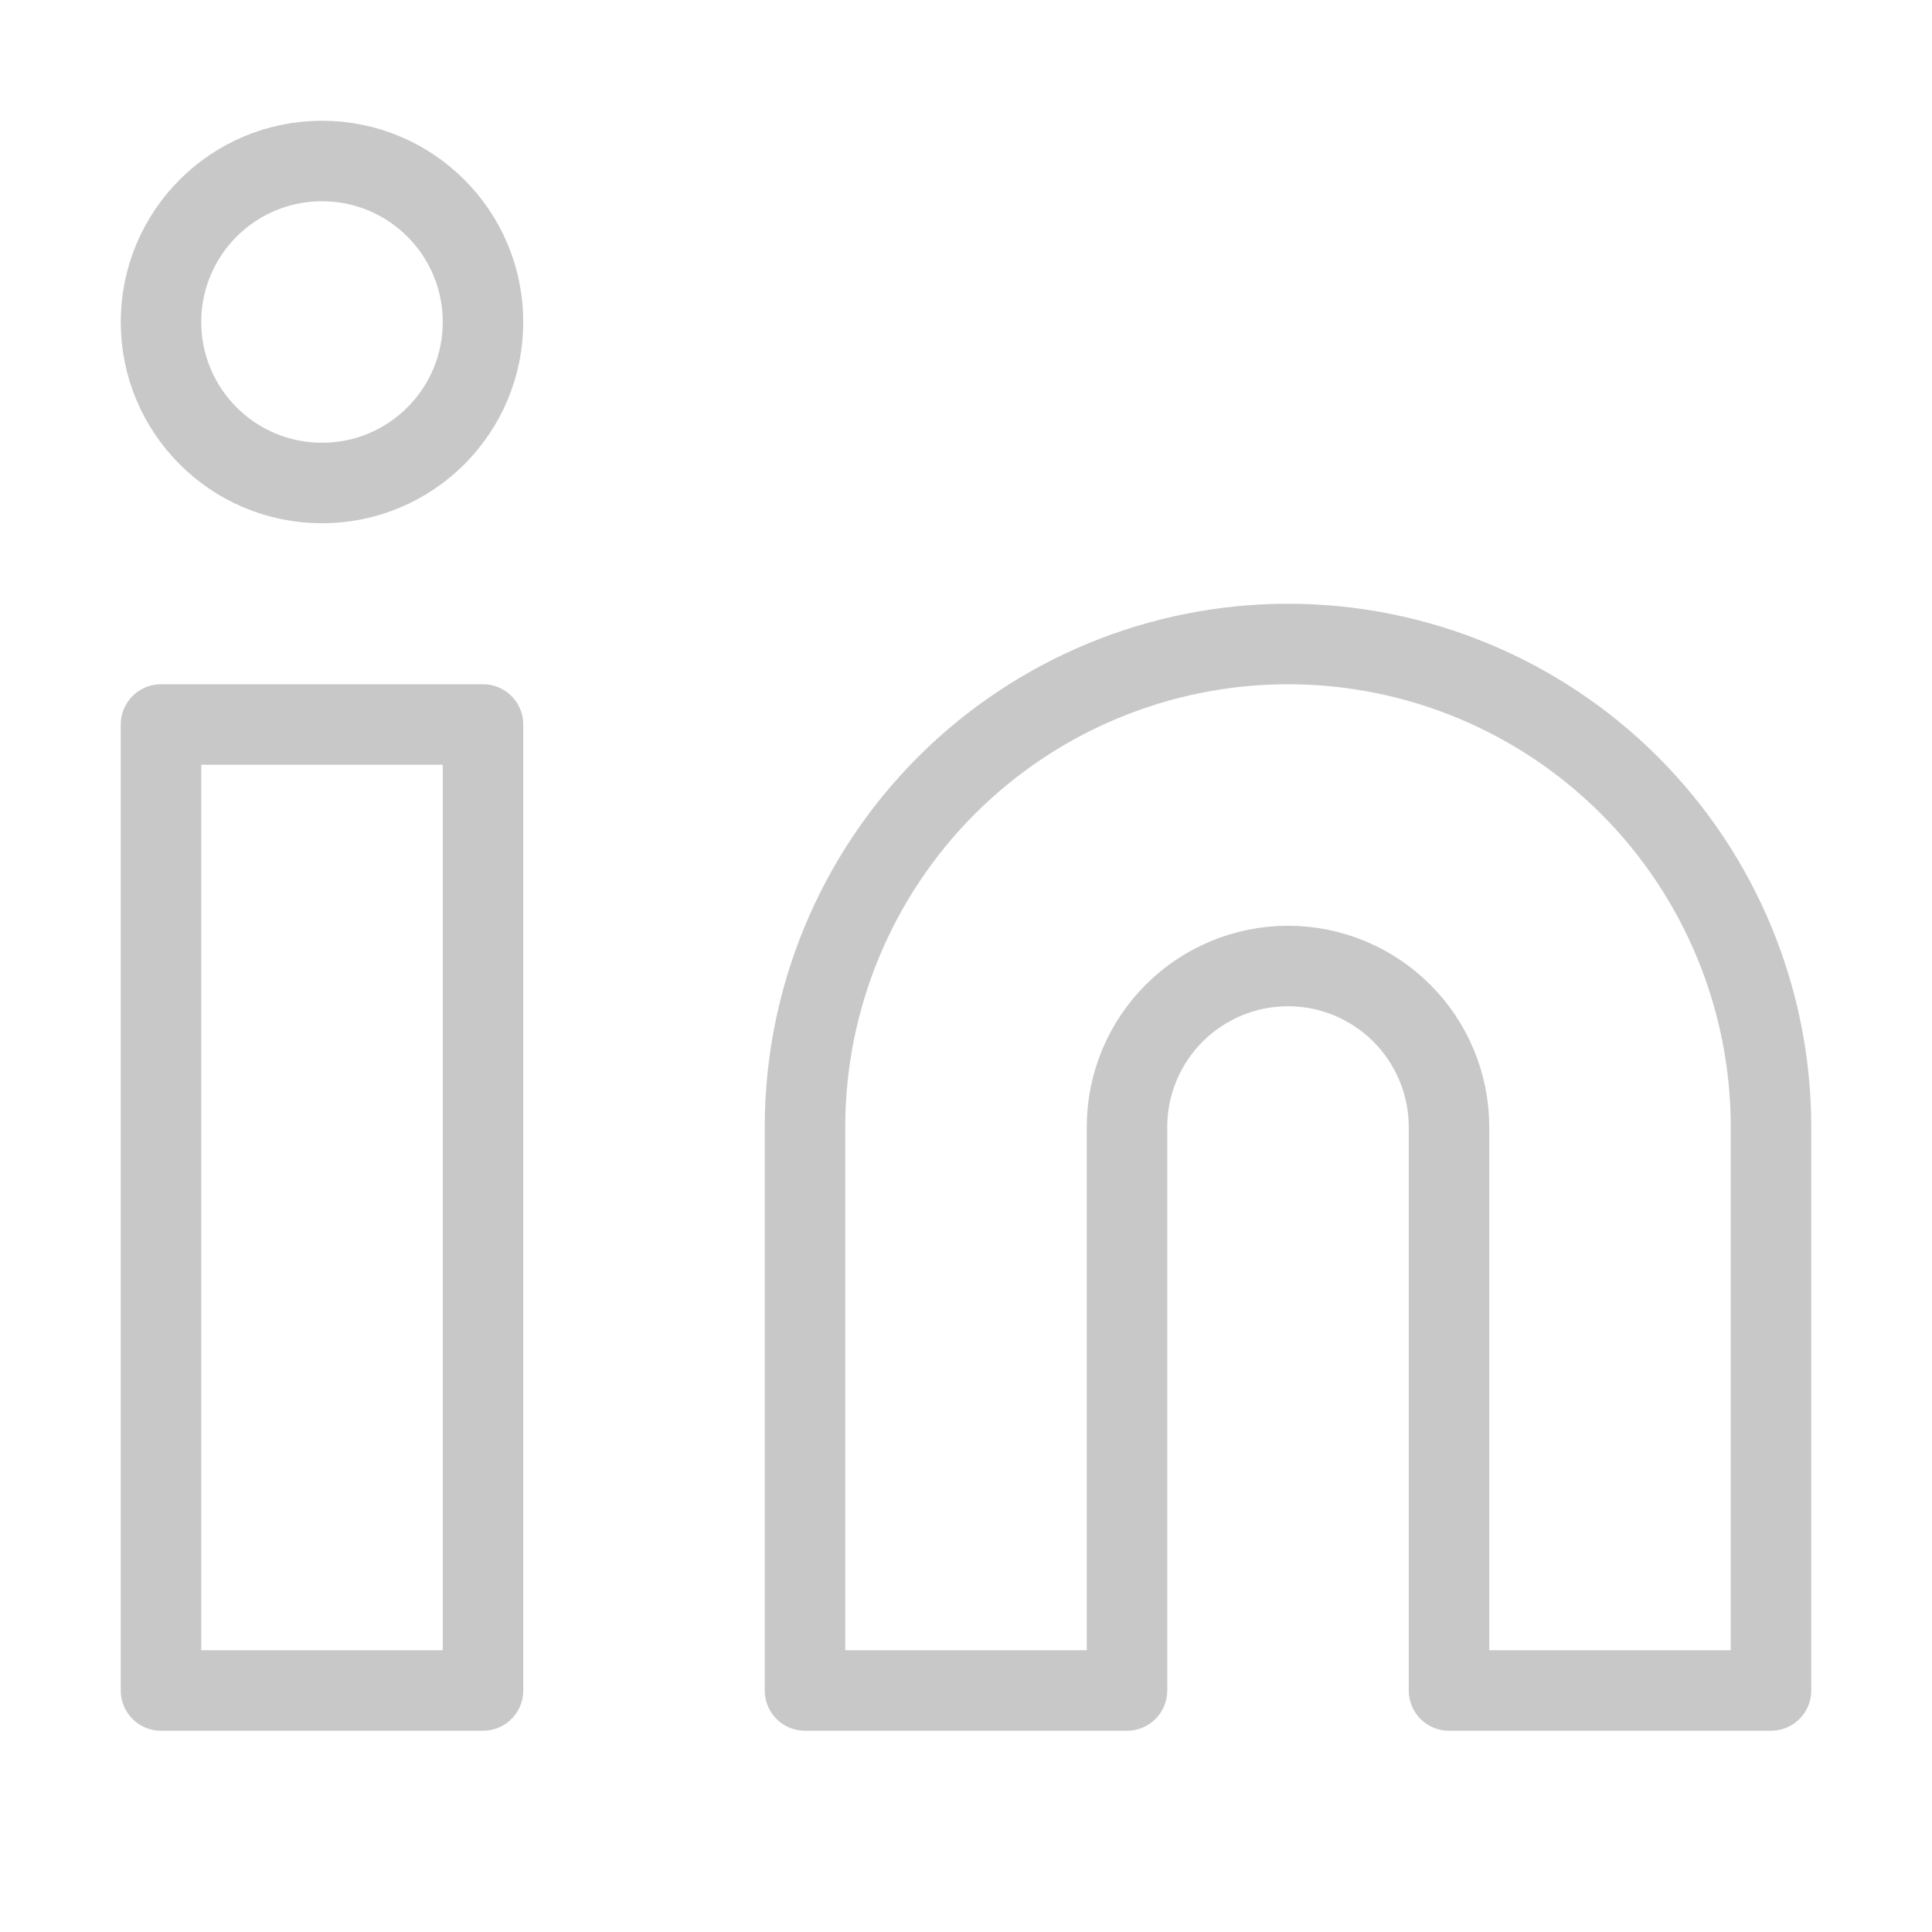
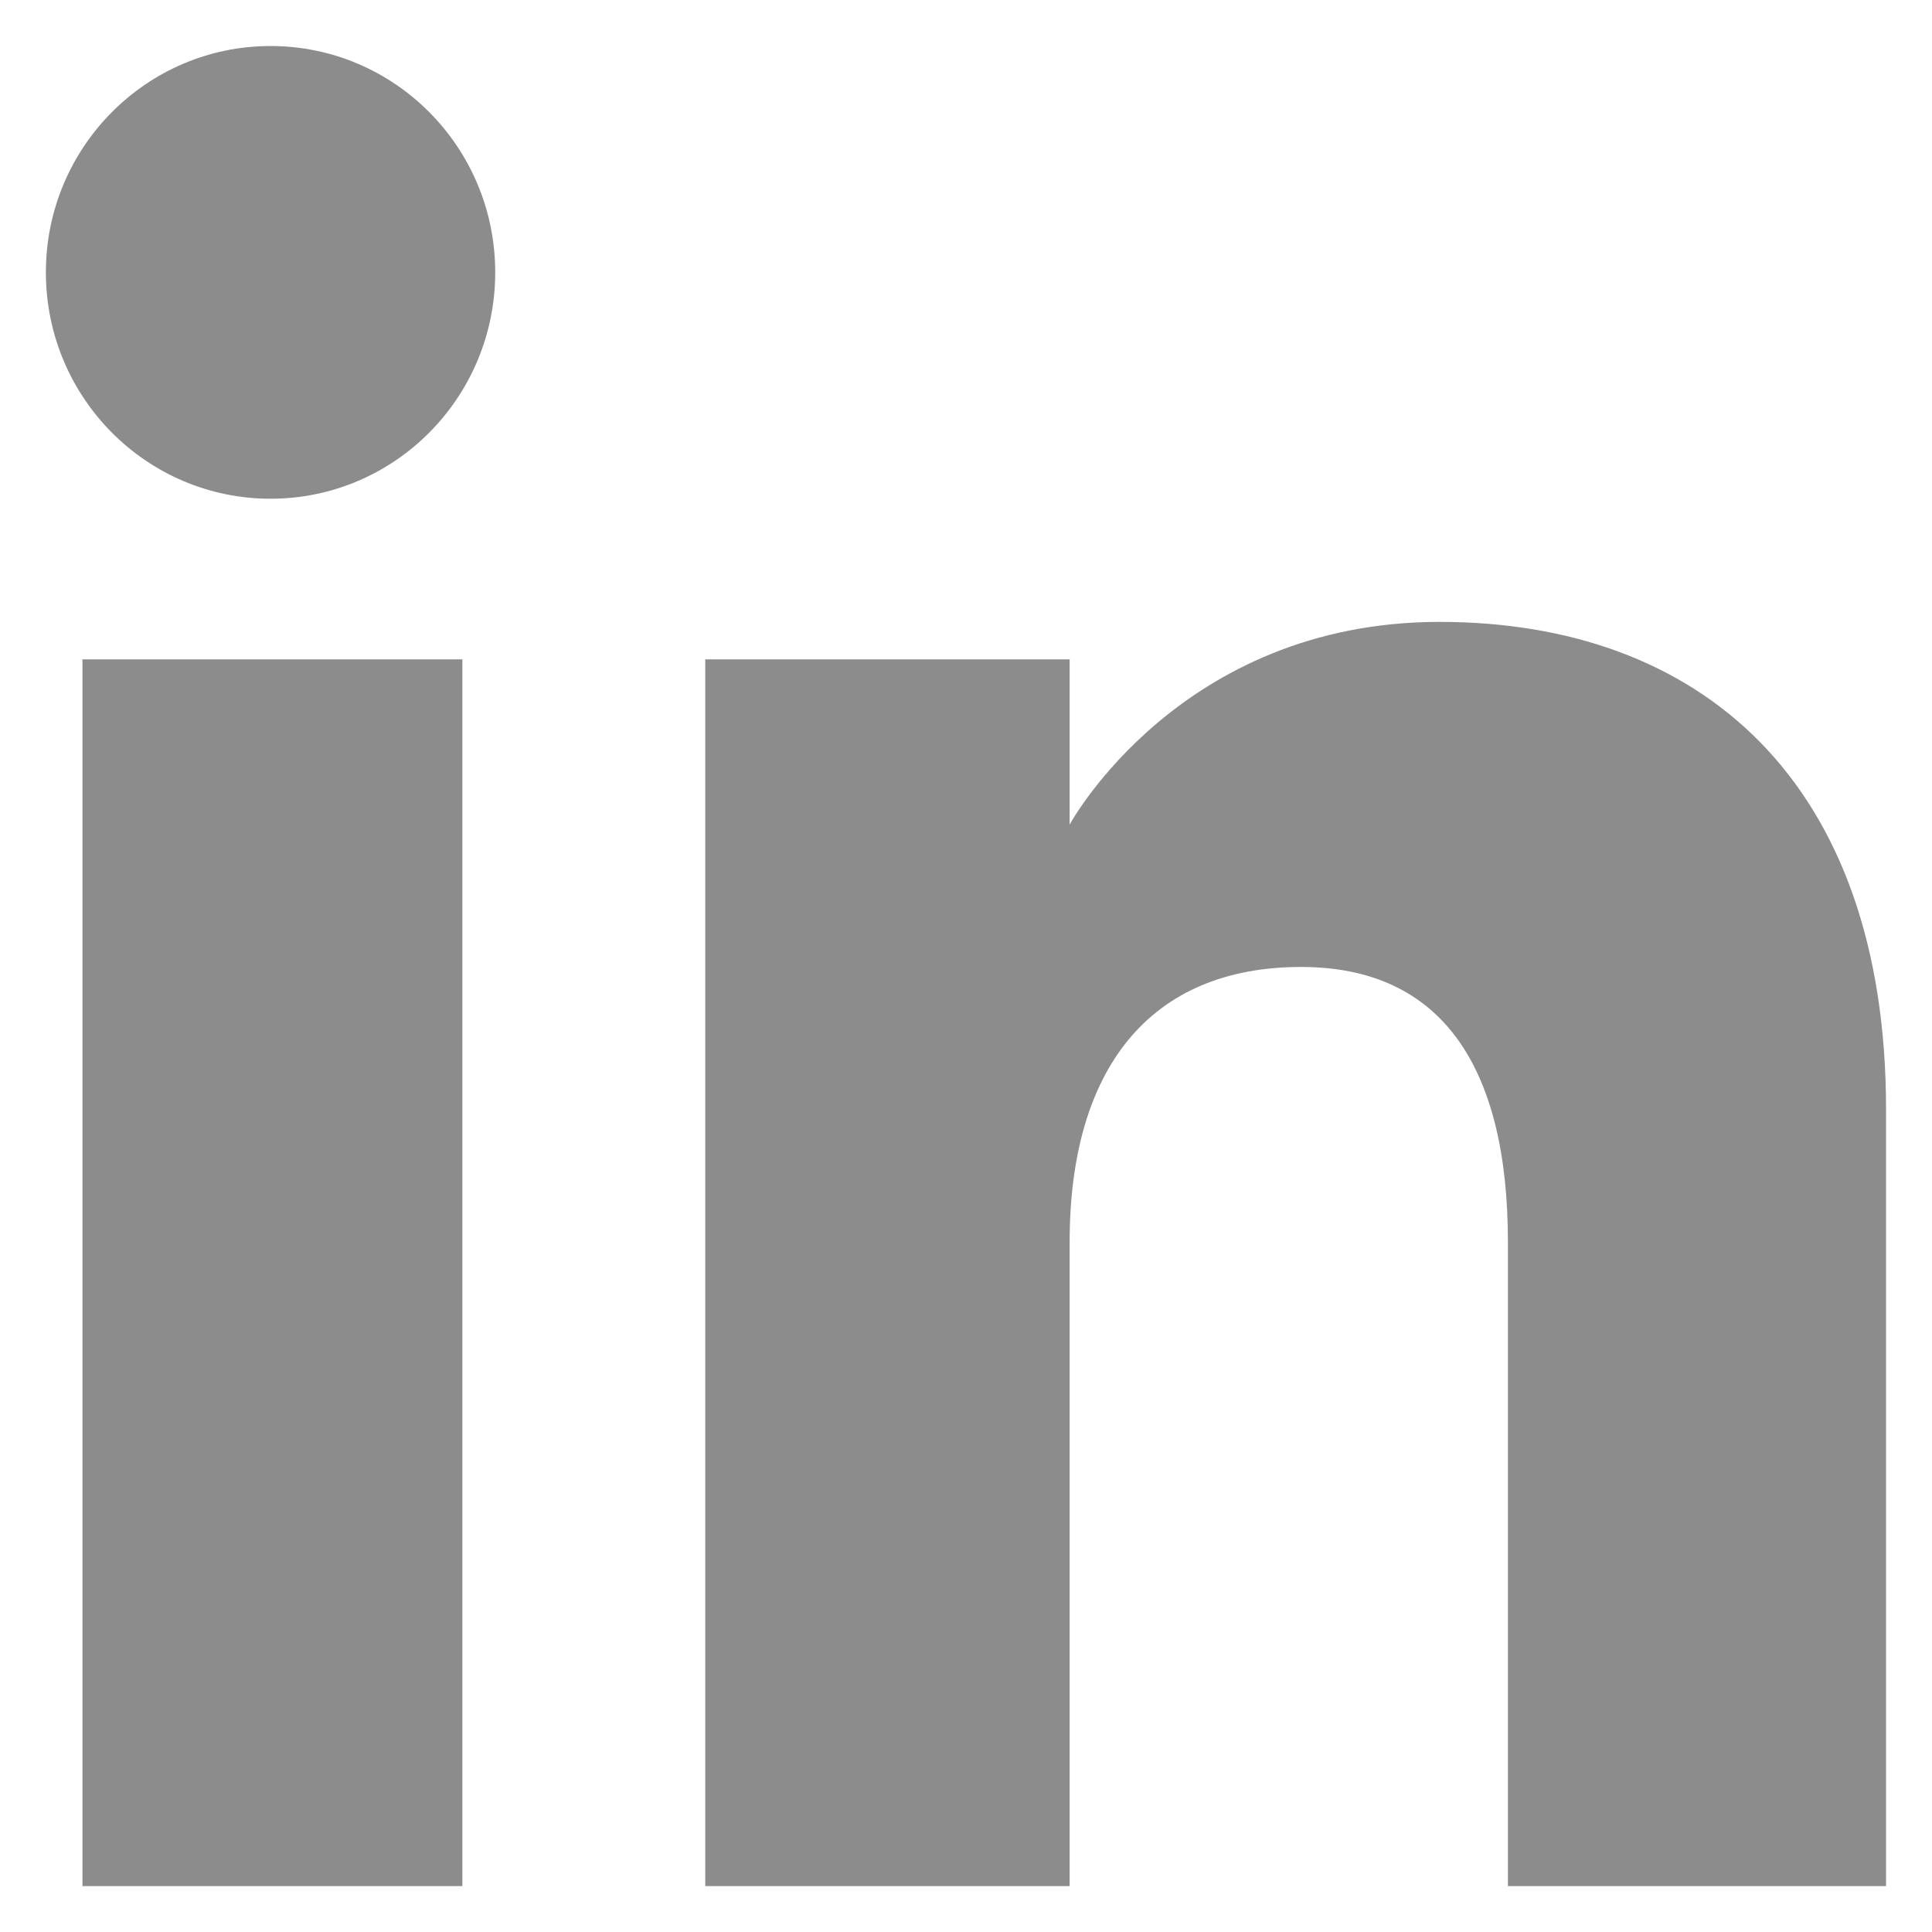
- <svg xmlns="http://www.w3.org/2000/svg" width="24" height="24" viewBox="0 0 24 24" fill="none">
-   <path d="M16 8C17.591 8 19.117 8.632 20.243 9.757C21.368 10.883 22 12.409 22 14V21H18V14C18 13.47 17.789 12.961 17.414 12.586C17.039 12.211 16.53 12 16 12C15.47 12 14.961 12.211 14.586 12.586C14.211 12.961 14 13.47 14 14V21H10V14C10 12.409 10.632 10.883 11.757 9.757C12.883 8.632 14.409 8 16 8V8Z" stroke="#C8C8C8" stroke-linecap="round" stroke-linejoin="round" />
-   <path d="M6 9H2V21H6V9Z" stroke="#C8C8C8" stroke-linecap="round" stroke-linejoin="round" />
-   <path d="M4 6C5.105 6 6 5.105 6 4C6 2.895 5.105 2 4 2C2.895 2 2 2.895 2 4C2 5.105 2.895 6 4 6Z" stroke="#C8C8C8" stroke-linecap="round" stroke-linejoin="round" />
+ <svg xmlns="http://www.w3.org/2000/svg" width="28" height="28" viewBox="0 0 28 28" fill="none">
+   <path fill-rule="evenodd" clip-rule="evenodd" d="M27.334 27.335H21.854V18.002C21.854 15.444 20.882 14.014 18.857 14.014C16.653 14.014 15.502 15.502 15.502 18.002V27.335H10.221V9.556H15.502V11.951C15.502 11.951 17.09 9.013 20.863 9.013C24.634 9.013 27.334 11.316 27.334 16.079V27.335ZM3.921 7.228C2.123 7.228 0.665 5.759 0.665 3.947C0.665 2.136 2.123 0.667 3.921 0.667C5.72 0.667 7.177 2.136 7.177 3.947C7.177 5.759 5.72 7.228 3.921 7.228ZM1.195 27.335H6.701V9.556H1.195V27.335Z" fill="#8C8C8C" />
</svg>
